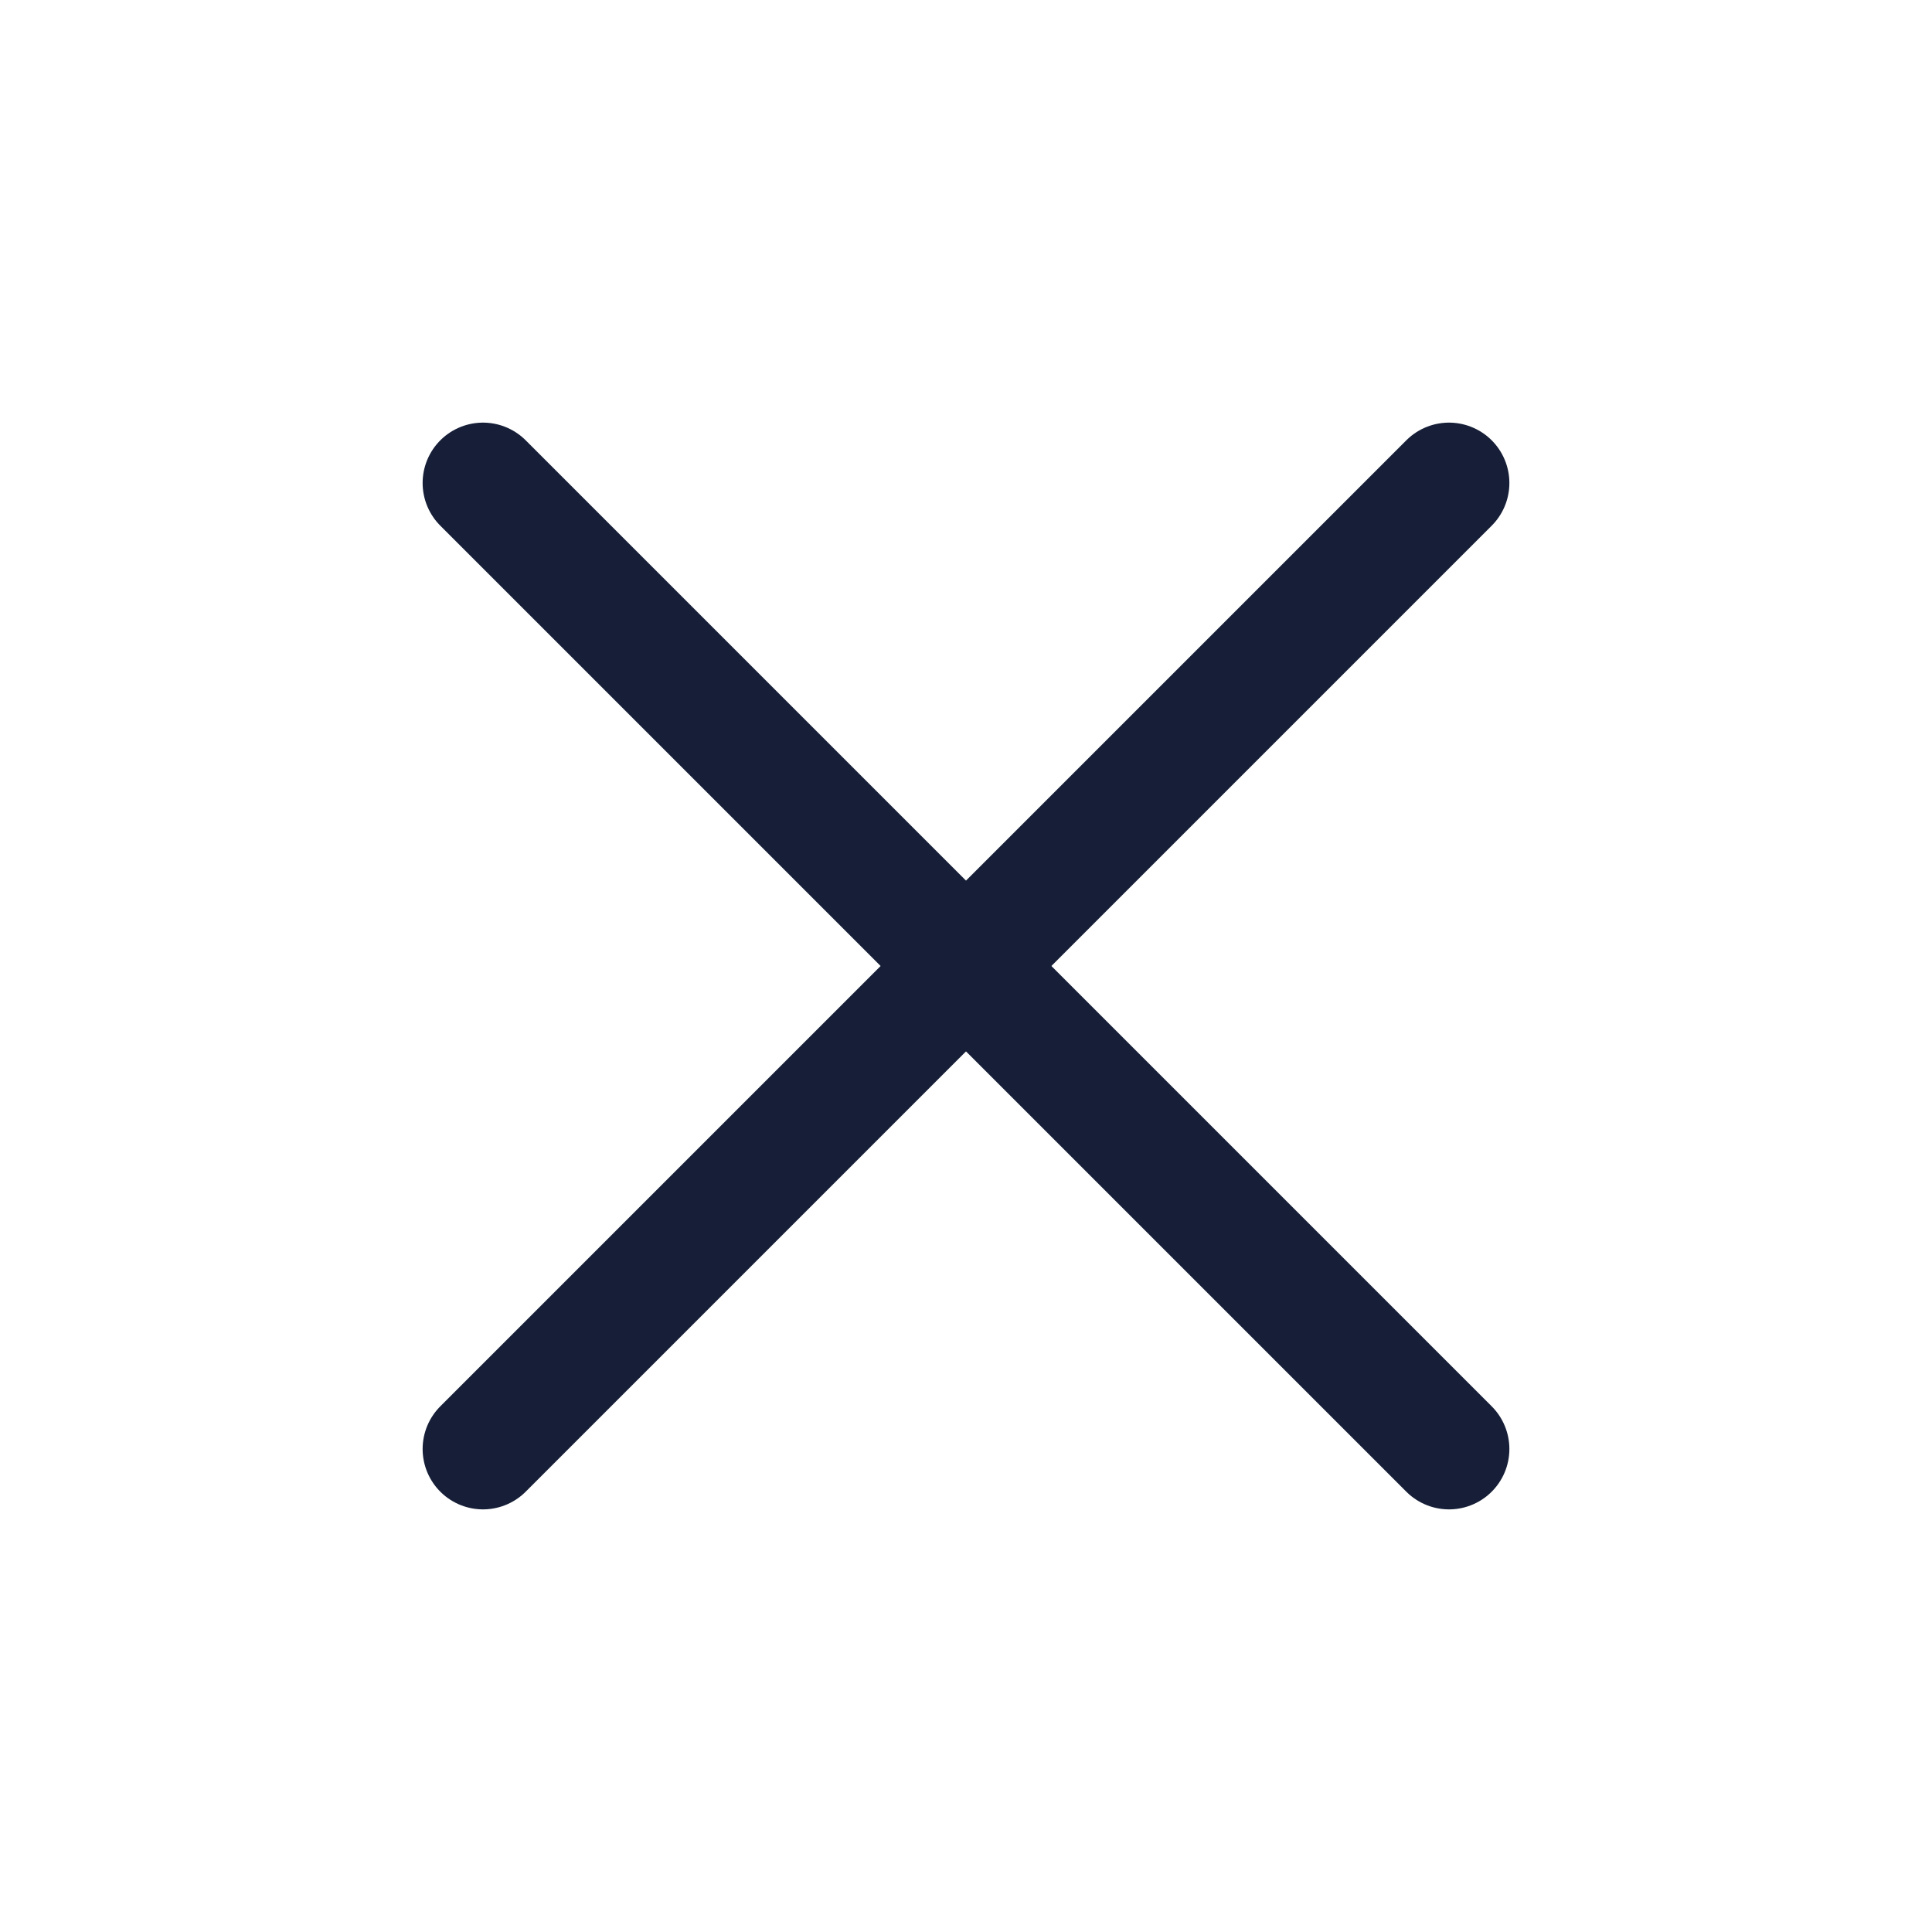
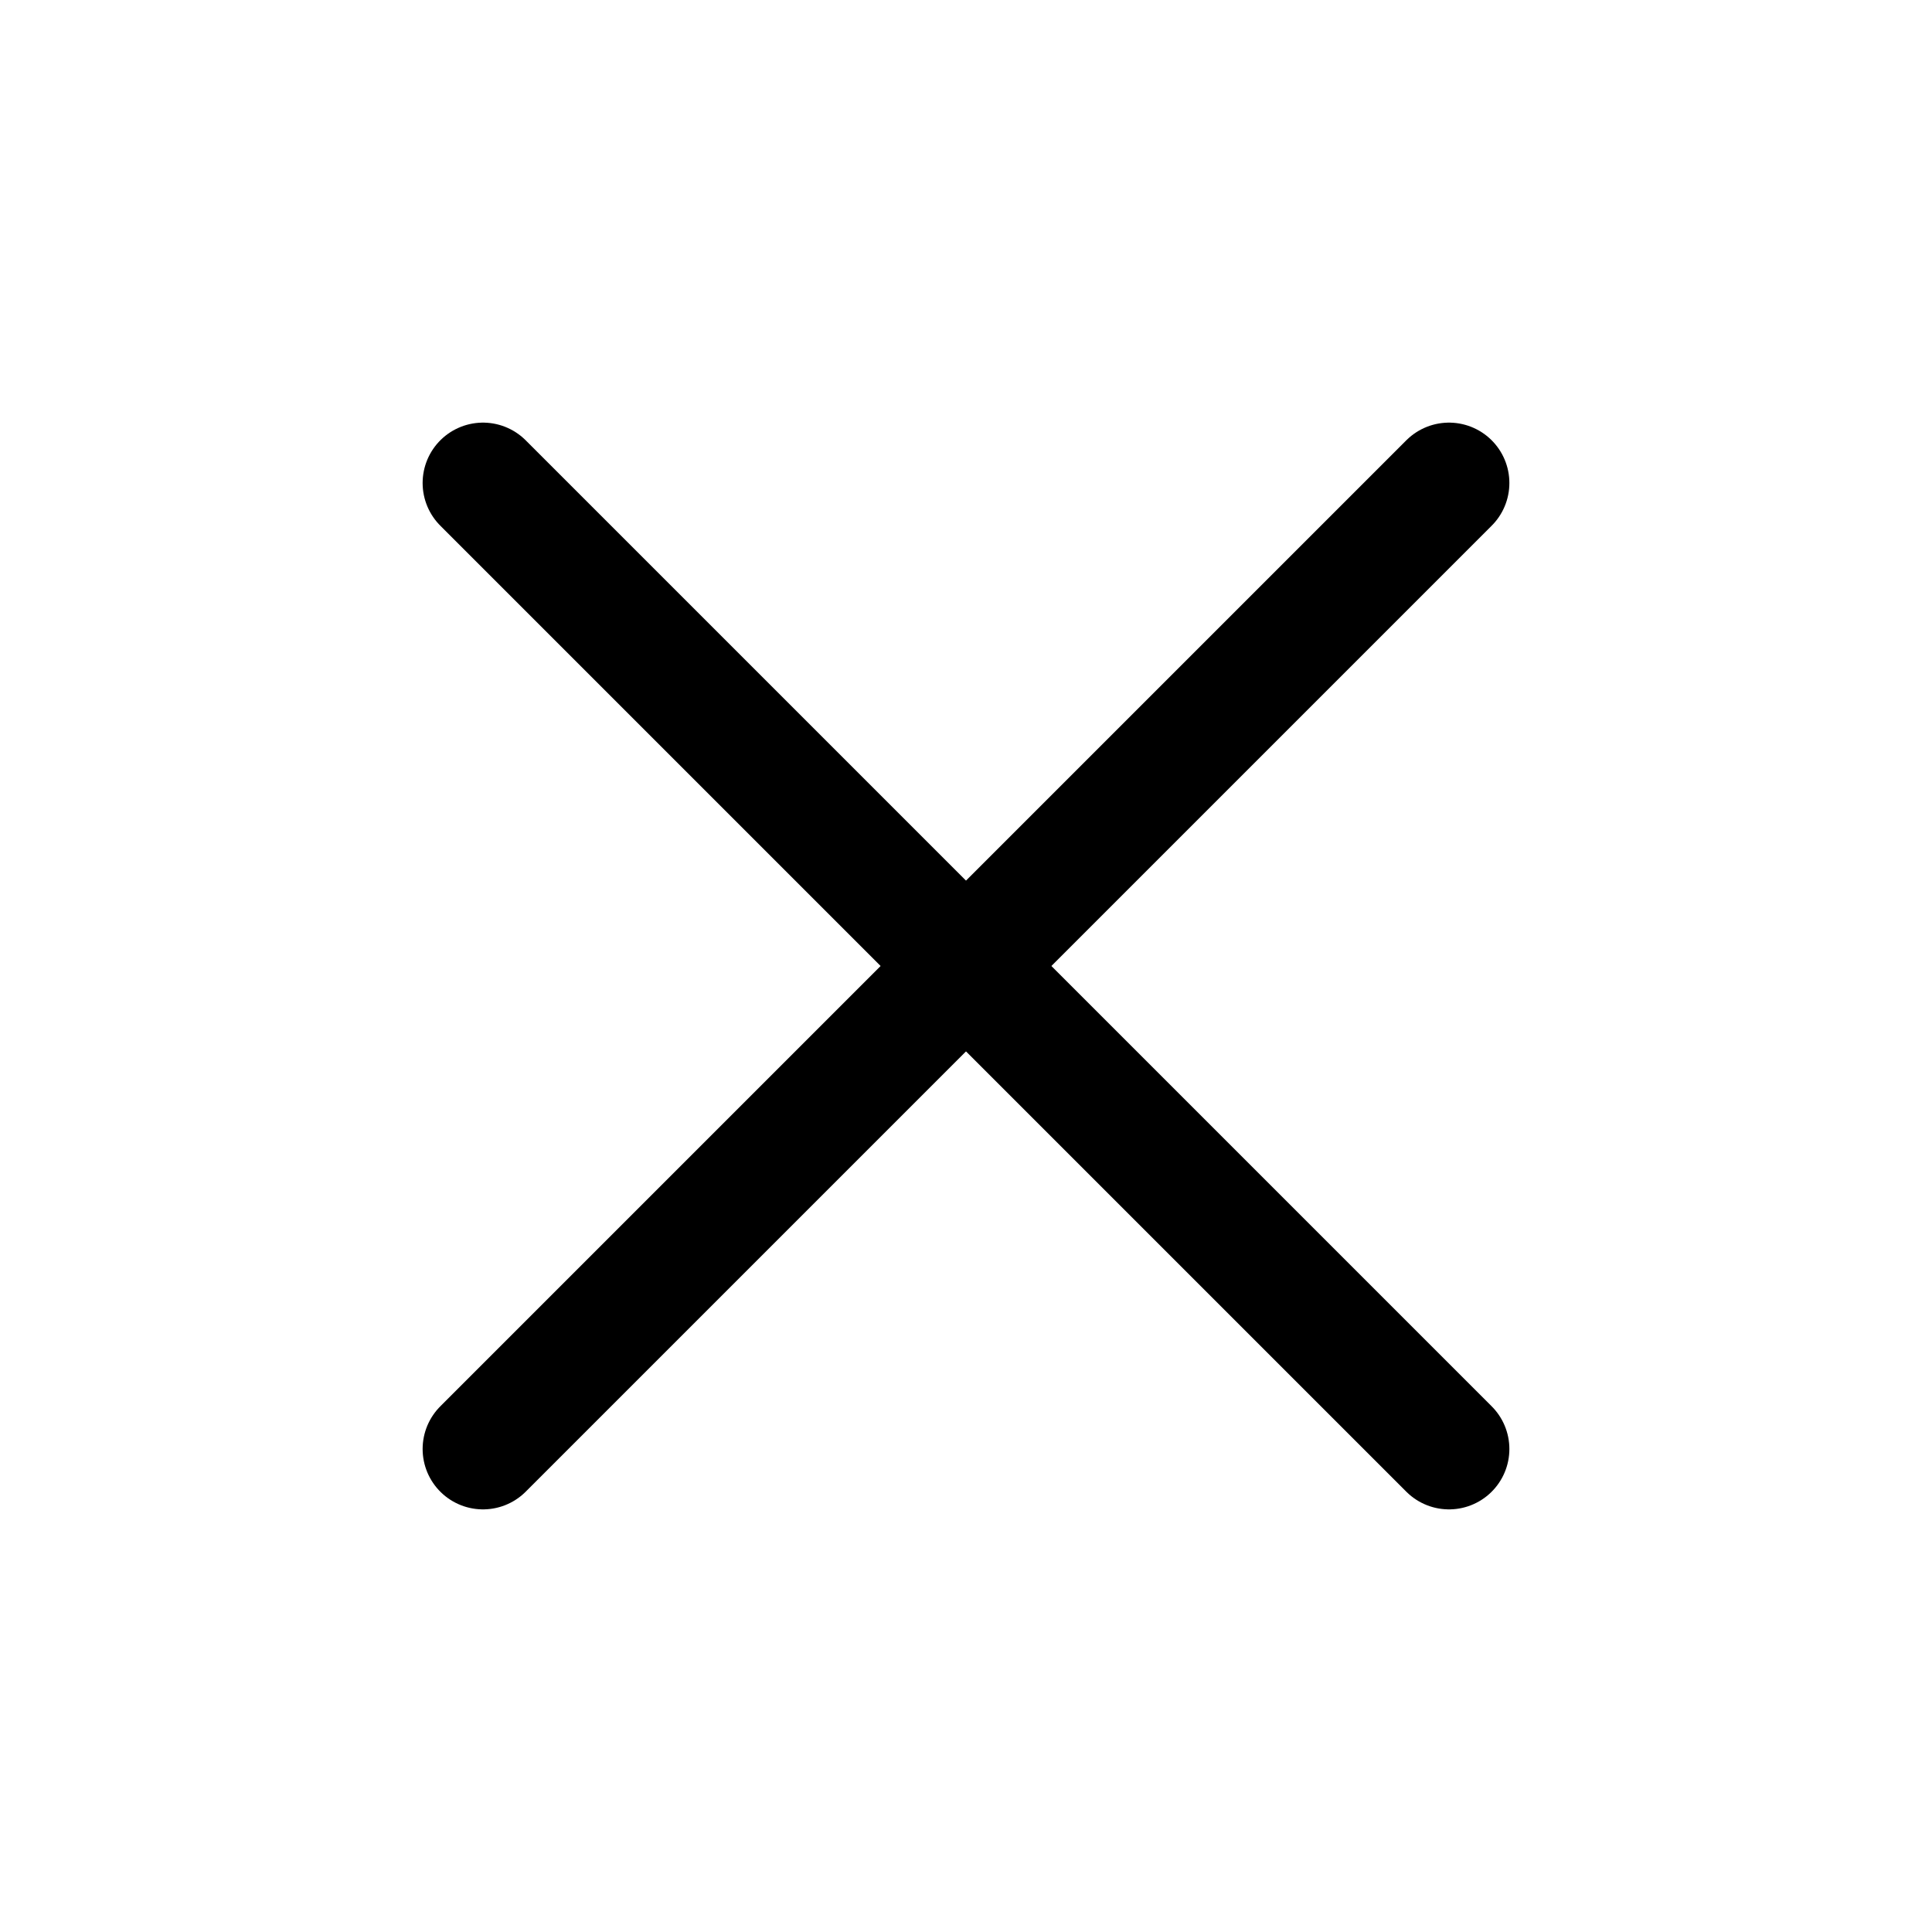
<svg xmlns="http://www.w3.org/2000/svg" width="32" height="32" viewBox="0 0 32 32" fill="none">
-   <path d="M24 8L8 24" stroke="#161F37" stroke-width="2" stroke-linecap="round" stroke-linejoin="round" />
-   <path d="M8 8L24 24" stroke="#161F37" stroke-width="2" stroke-linecap="round" stroke-linejoin="round" />
+   <path d="M24 8L8 24" stroke="currentColor" stroke-width="2" stroke-linecap="round" stroke-linejoin="round" />
+   <path d="M8 8L24 24" stroke="currentColor" stroke-width="2" stroke-linecap="round" stroke-linejoin="round" />
</svg>
